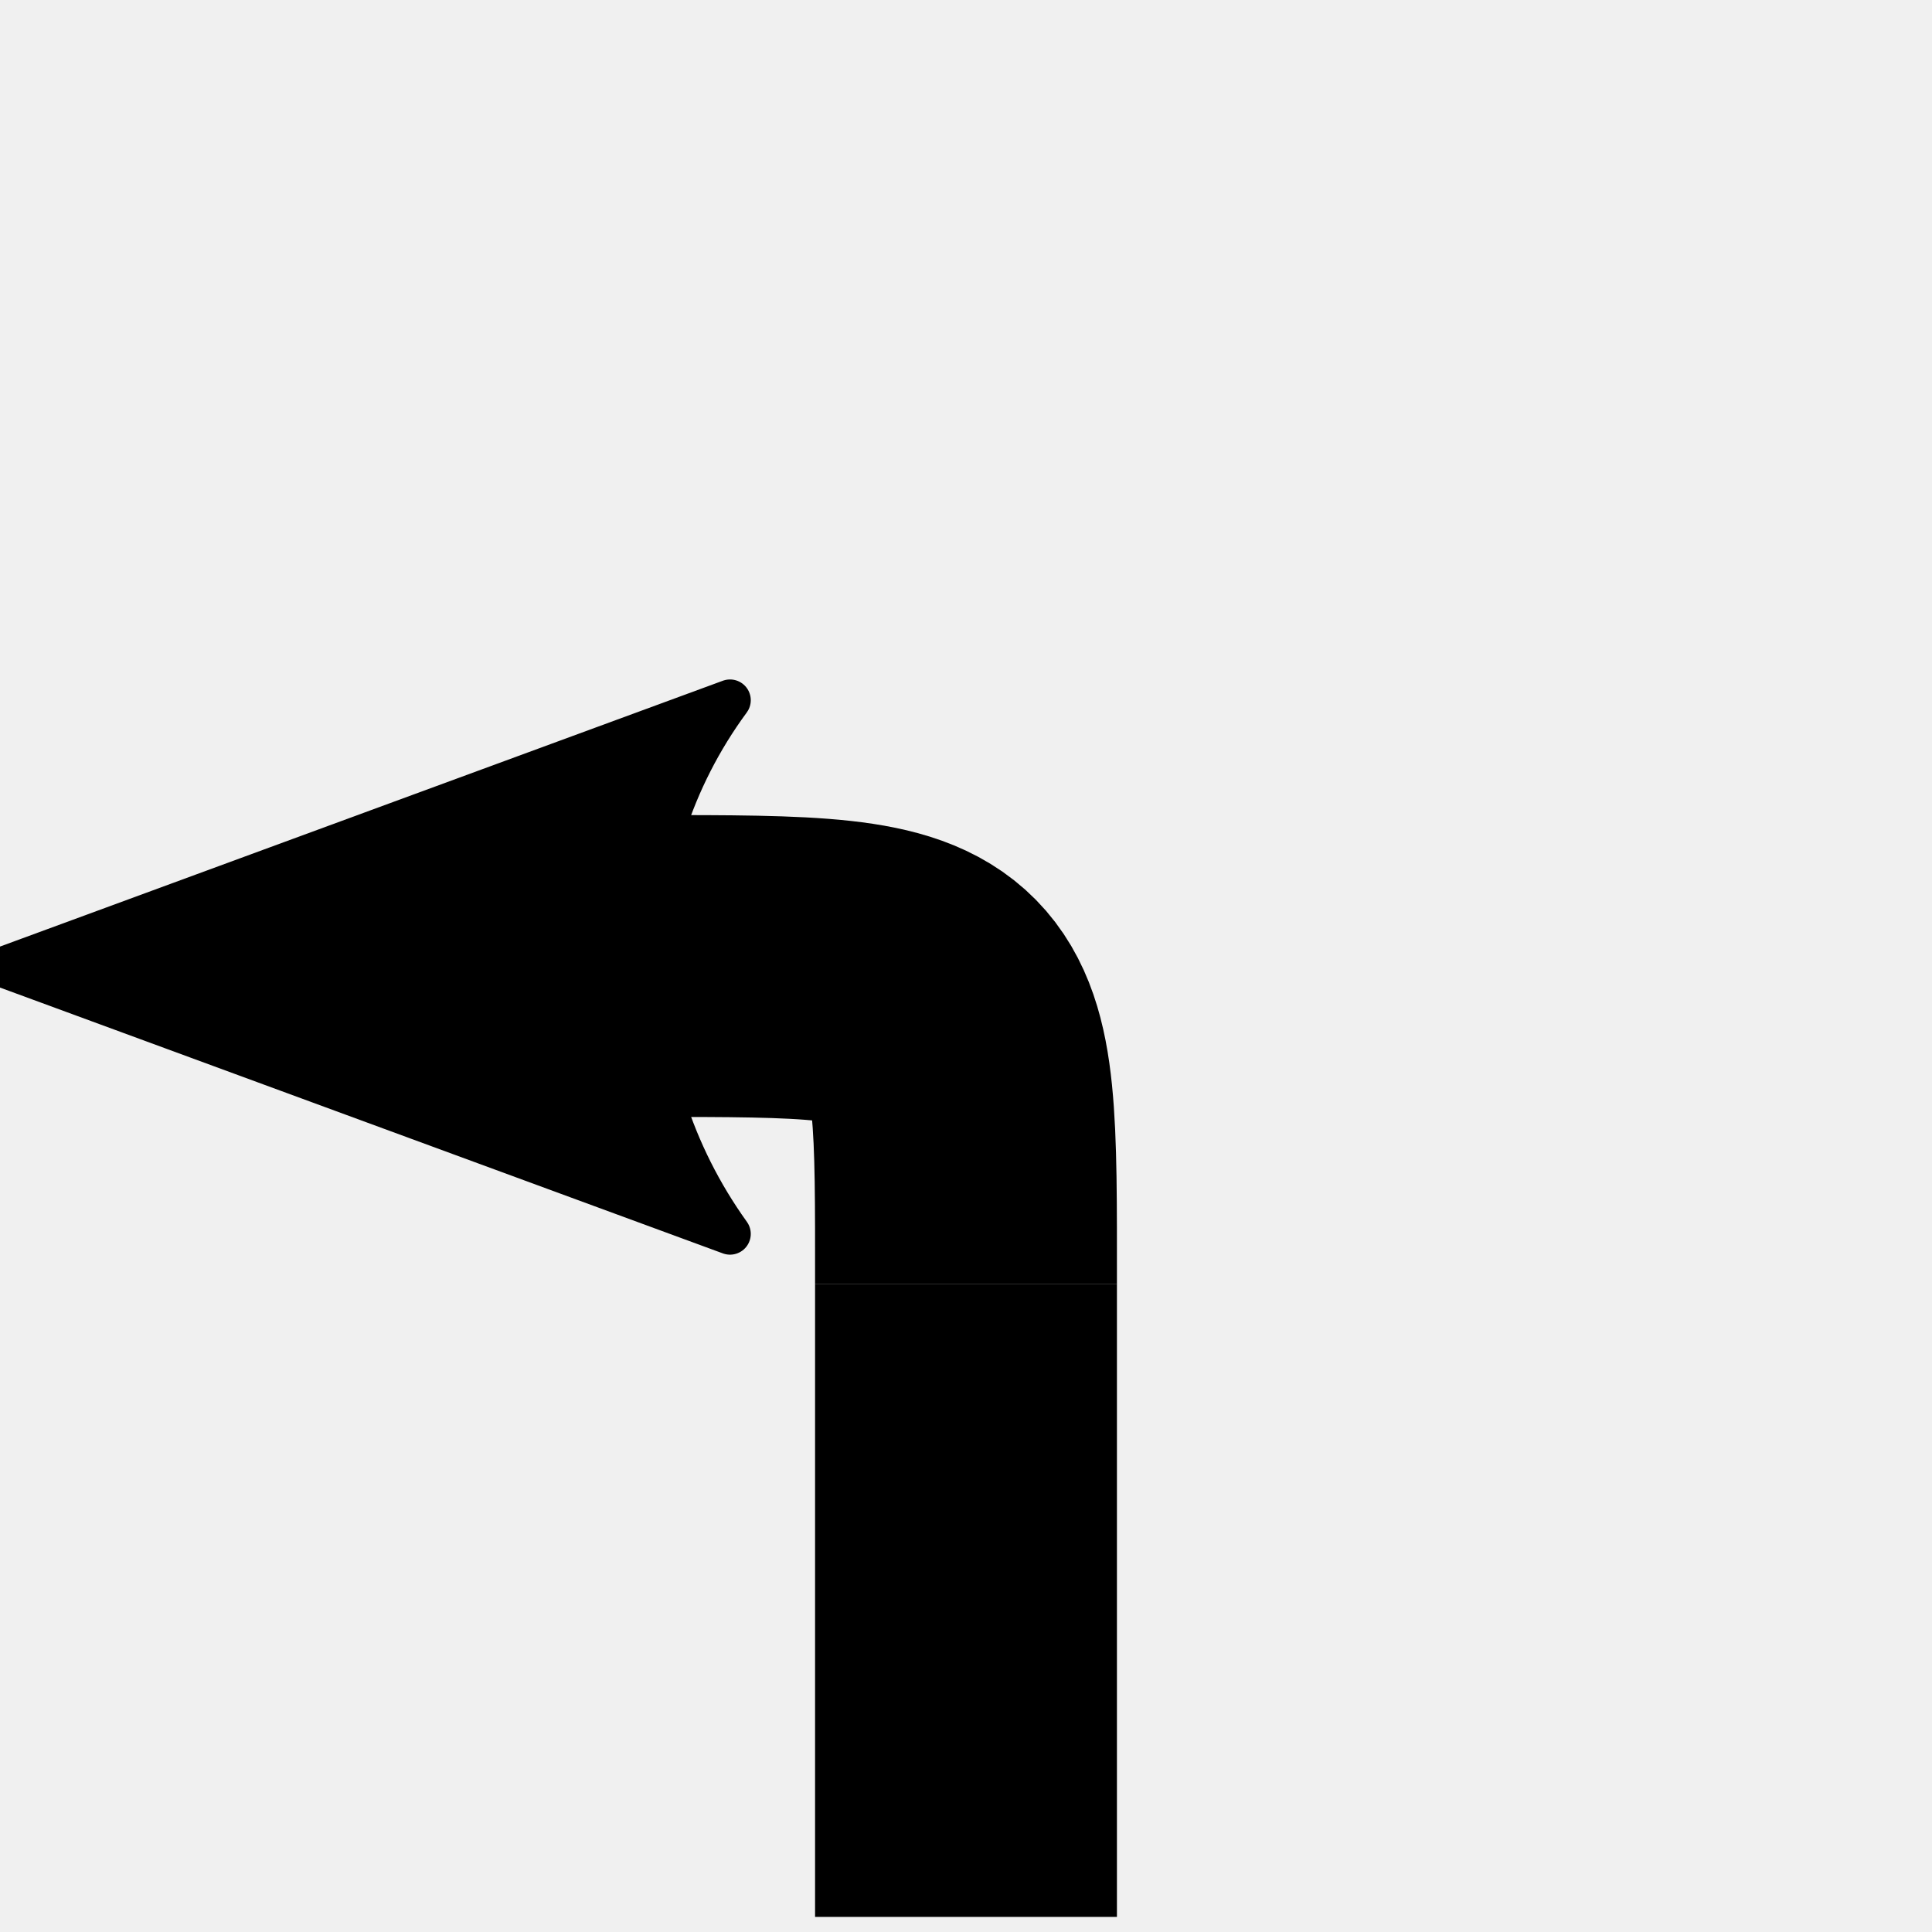
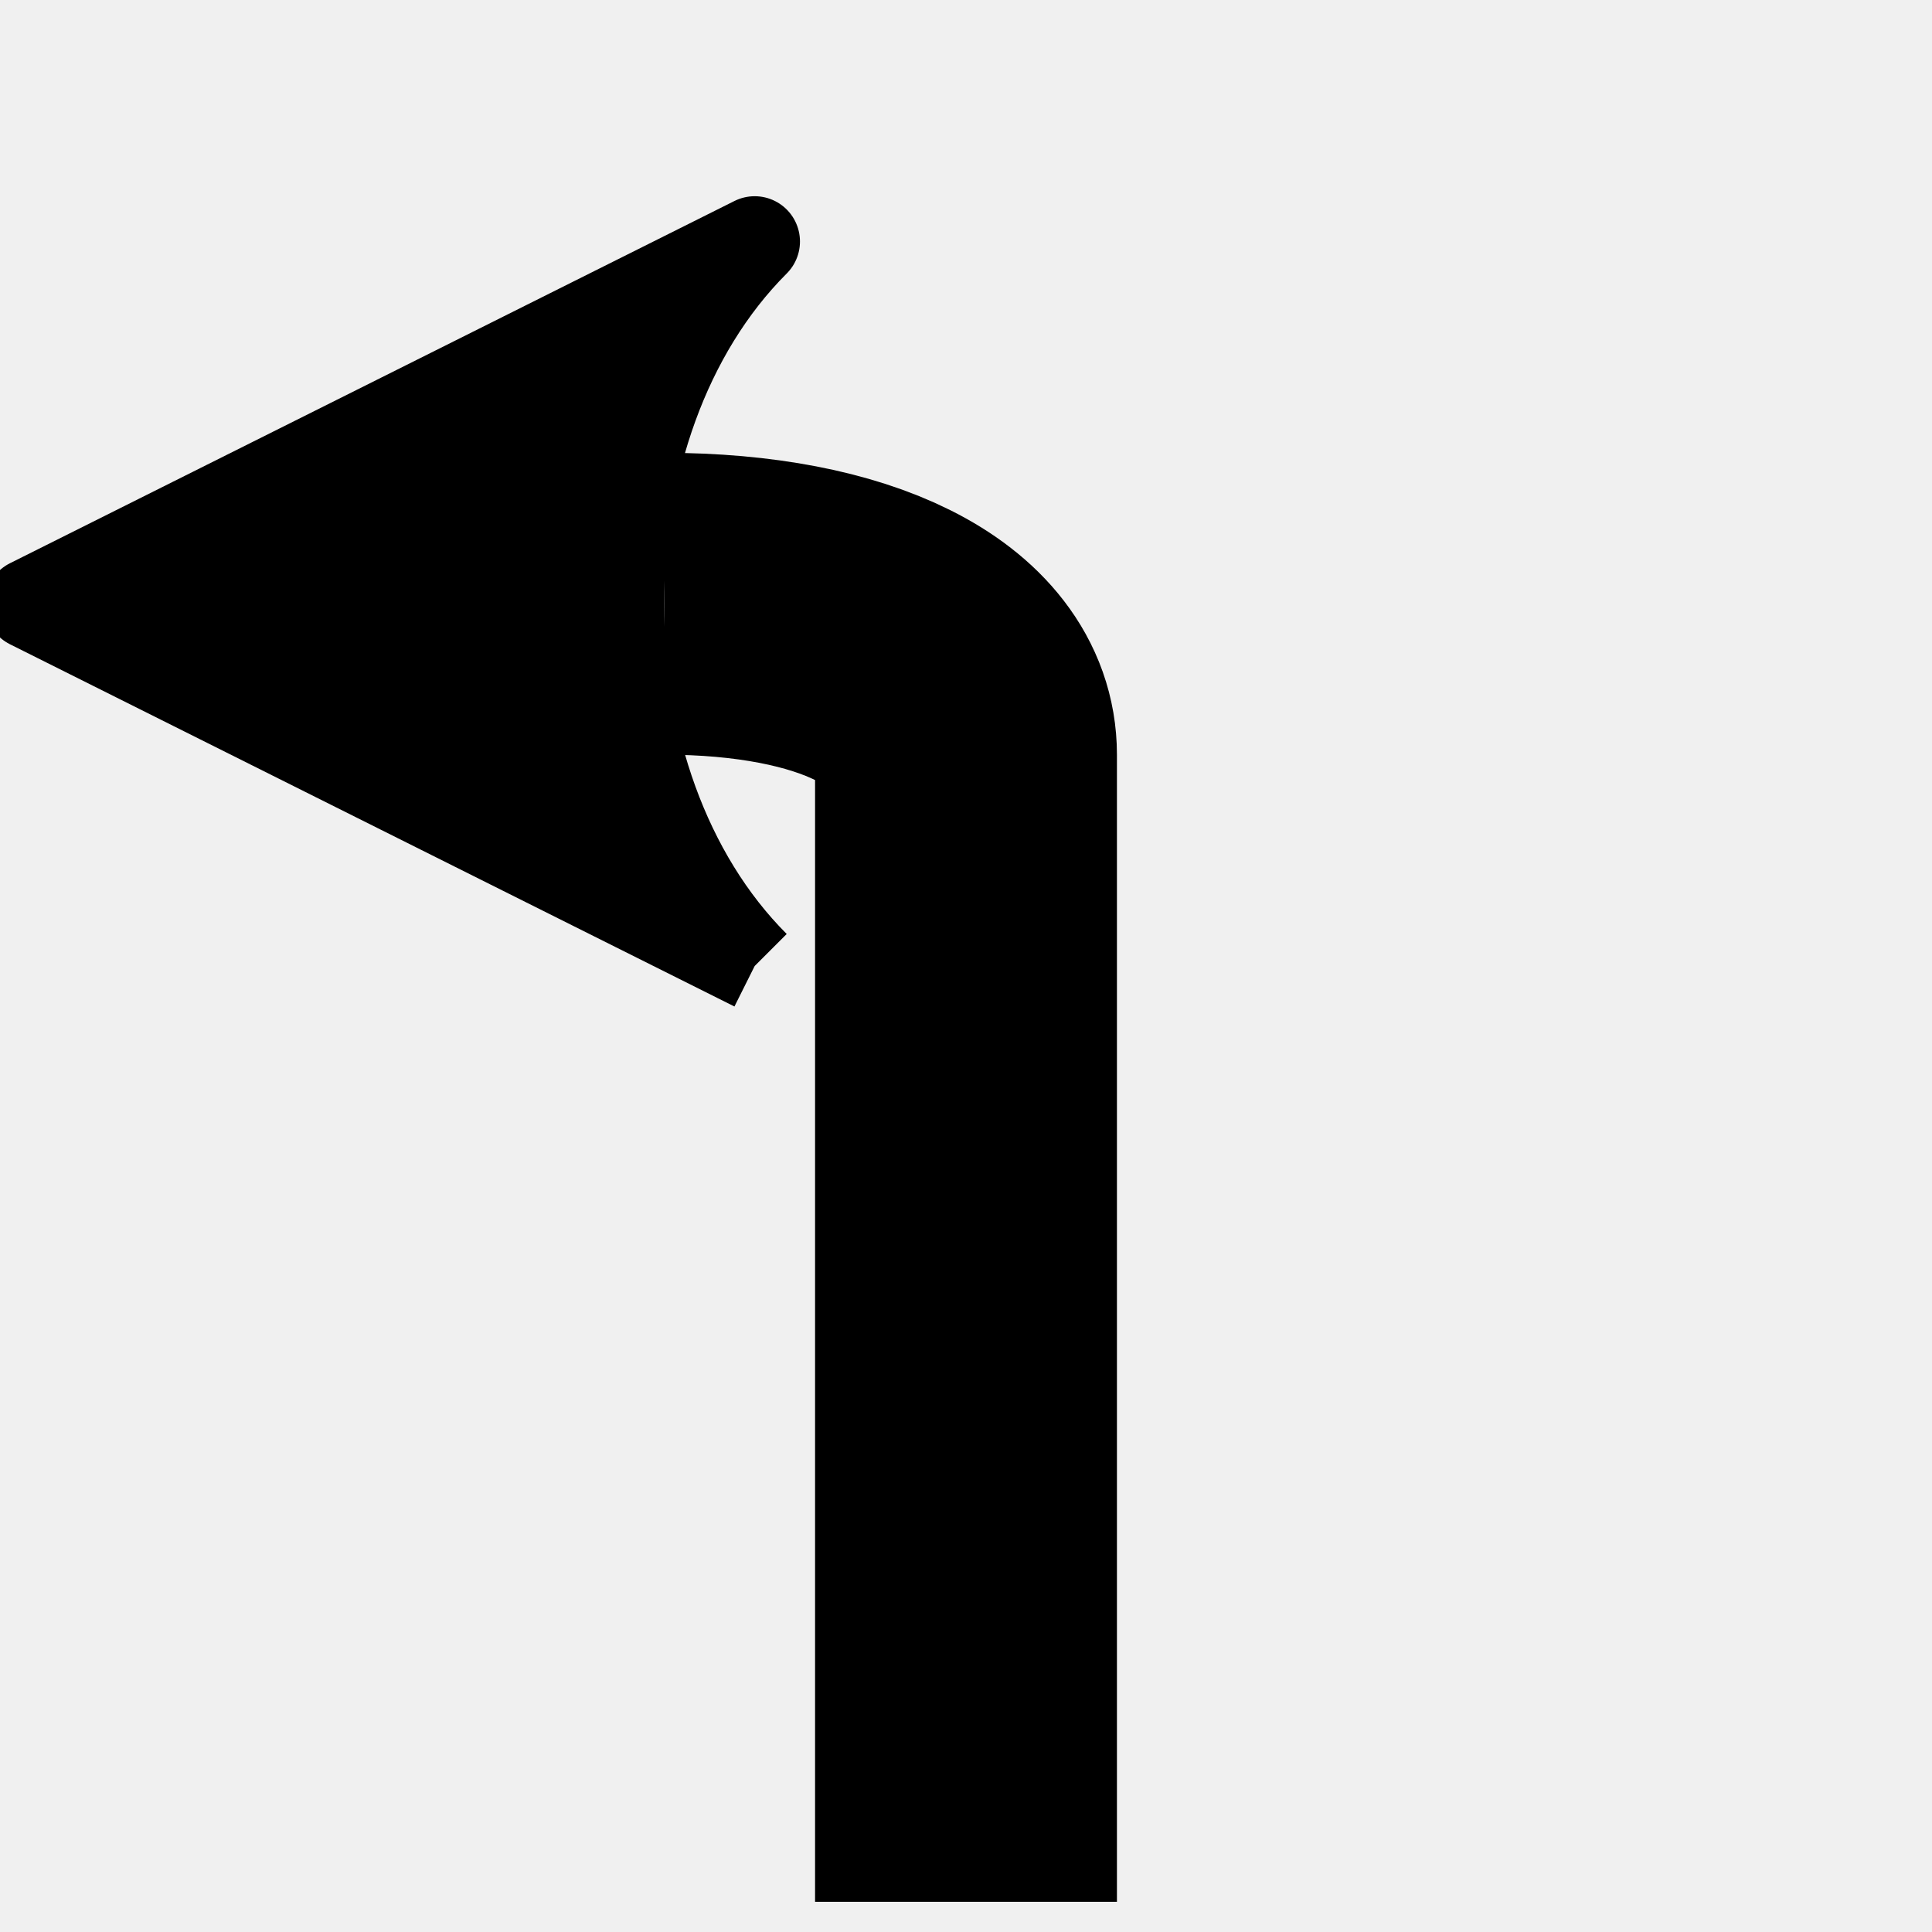
- <svg xmlns="http://www.w3.org/2000/svg" width="64px" height="64px" id="svg5354">
-   <defs id="defs5356">
-     <marker orient="auto" refY="0.0" refX="0.0" id="Arrow2Lend" style="overflow:visible;">
-       <path id="path4553" style="font-size:12.0;fill-rule:evenodd;stroke-width:0.625;stroke-linejoin:round;" d="M 8.719,4.034 L -2.207,0.016 L 8.719,-4.002 C 6.973,-1.63 6.983,1.616 8.719,4.034 z " transform="scale(1.1) rotate(180) translate(1,0)" />
-     </marker>
-     <marker orient="auto" refY="0.0" refX="0.0" id="Arrow1Lend" style="overflow:visible;">
-       <path id="path4535" d="M 0.0,0.0 L 5.0,-5.0 L -12.5,0.0 L 5.0,5.0 L 0.0,0.0 z " style="fill-rule:evenodd;stroke:#000000;stroke-width:1.0pt;marker-start:none;" transform="scale(0.8) rotate(180) translate(12.5,0)" />
-     </marker>
-     <marker orient="auto" refY="0.0" refX="0.0" id="Arrow2LendM" style="overflow:visible;">
-       <path id="path3200" style="stroke-linejoin:round;font-size:12.0;fill-rule:evenodd;stroke:#ffffff;stroke-width:0.625;fill:#ffffff" d="M 8.719,4.034 L -2.207,0.016 L 8.719,-4.002 C 6.973,-1.63 6.983,1.616 8.719,4.034 z " transform="scale(1.1) rotate(180) translate(1,0)" />
-     </marker>
-     <marker orient="auto" refY="0.0" refX="0.0" id="Arrow2LendMl" style="overflow:visible;">
-       <path id="path3225" style="stroke-linejoin:round;font-size:12.0;fill-rule:evenodd;stroke:#000000;stroke-width:0.625;fill:#000000" d="M 8.719,4.034 L -2.207,0.016 L 8.719,-4.002 C 6.973,-1.63 6.983,1.616 8.719,4.034 z " transform="scale(1.1) rotate(180) translate(1,0)" />
-     </marker>
-   </defs>
-   <g id="layer1">
-     <path style="fill:none;fill-rule:evenodd;stroke:#000000;stroke-width:10;stroke-linecap:butt;stroke-linejoin:miter;stroke-opacity:1;stroke-miterlimit:4;stroke-dasharray:none" d="M 32,63.5 L 32,42.528" id="path6512" />
-     <path style="fill:none;fill-rule:evenodd;stroke:#000000;stroke-width:10;stroke-linecap:butt;stroke-linejoin:miter;stroke-opacity:1;stroke-miterlimit:4;stroke-dasharray:none" d="M 32,42.528 C 32,31.998 32.182,32 21.472,32" id="path7071" />
-     <path style="stroke-linejoin:miter;marker-end:url(#Arrow2LendMl);stroke-opacity:1;fill-rule:evenodd;stroke:#000000;stroke-linecap:butt;stroke-miterlimit:4;stroke-dasharray:none;stroke-width:2;fill:none" d="M 11.955,32 L 2.801,32" id="path8163" />
+ <svg xmlns="http://www.w3.org/2000/svg" width="64px" height="64px">
+   <g>
+     <path d="M 32,63 L 32,25 C 32,22 28,20 22,20" style="fill:none;stroke:#000000;stroke-width:10;stroke-linecap:butt;stroke-linejoin:miter;stroke-opacity:1;stroke-miterlimit:4;stroke-dasharray:none" />
+     <path transform="translate(22,20) scale(3) rotate(270)" d="M -4,1 L 0,-7 L 4,1 C 2,-1 -2,-1 -4,1" style="fill:#000000;stroke:#000000;stroke-linejoin:round" />
  </g>
</svg>
